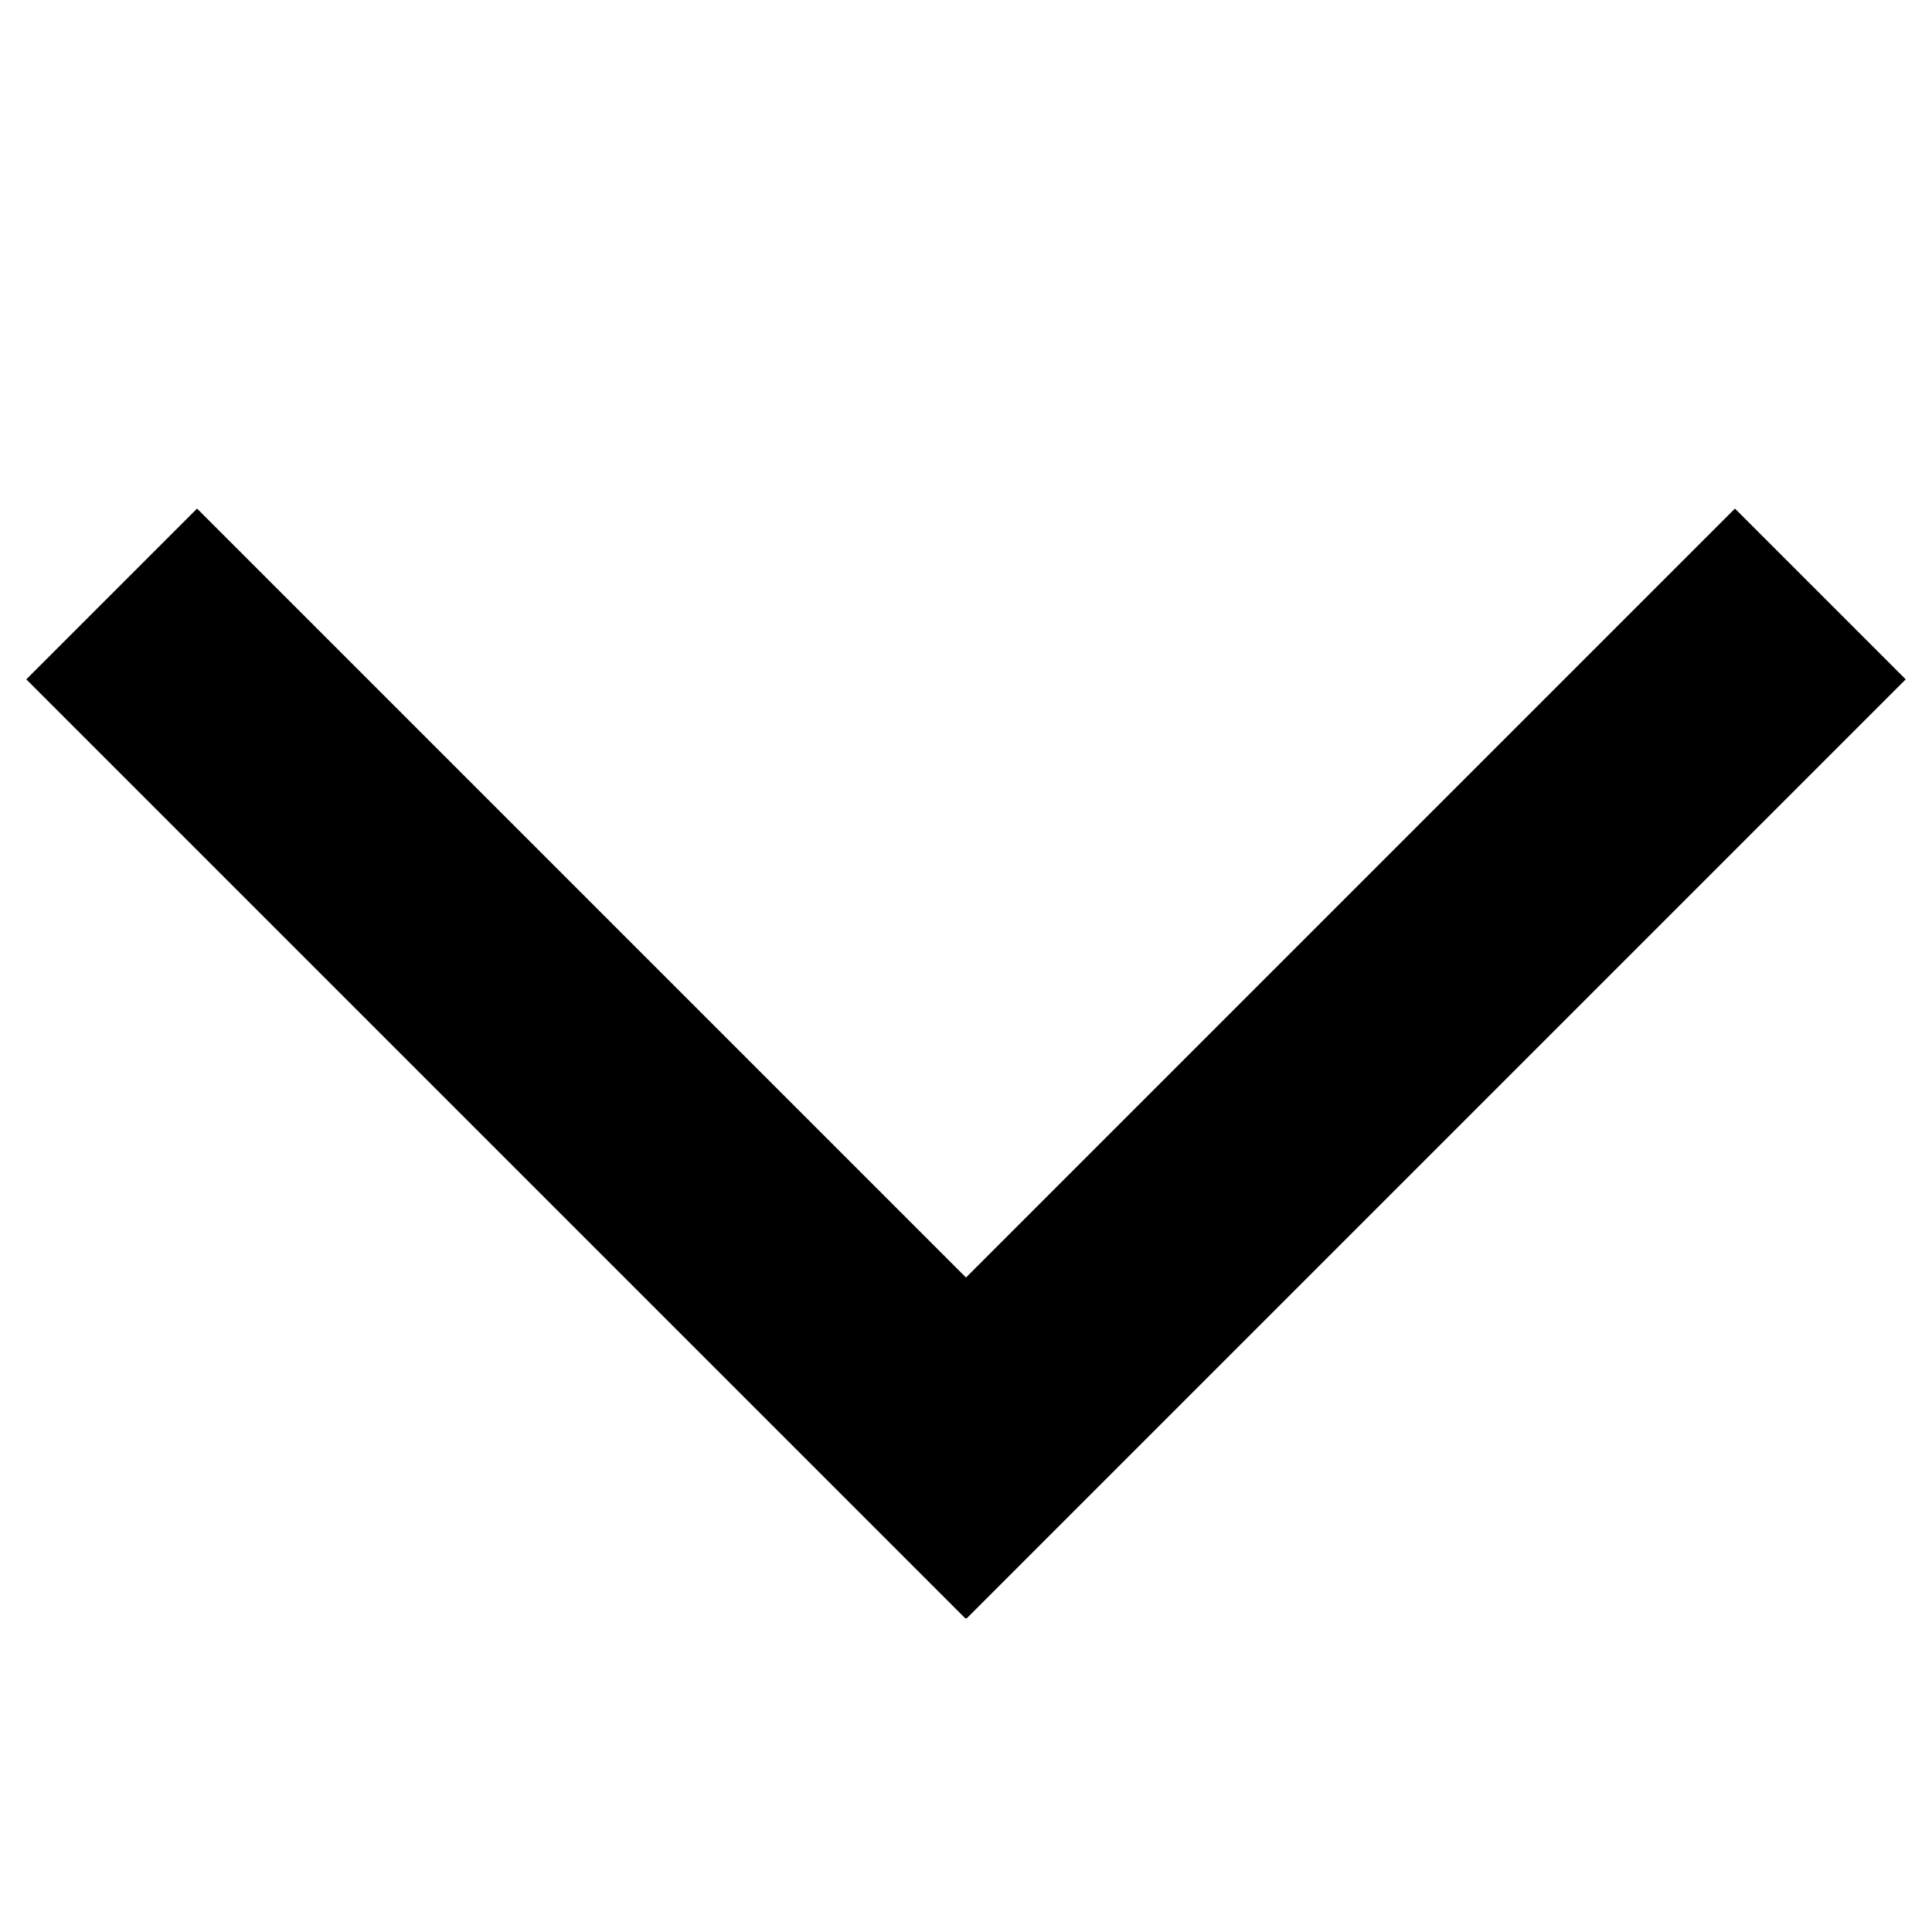
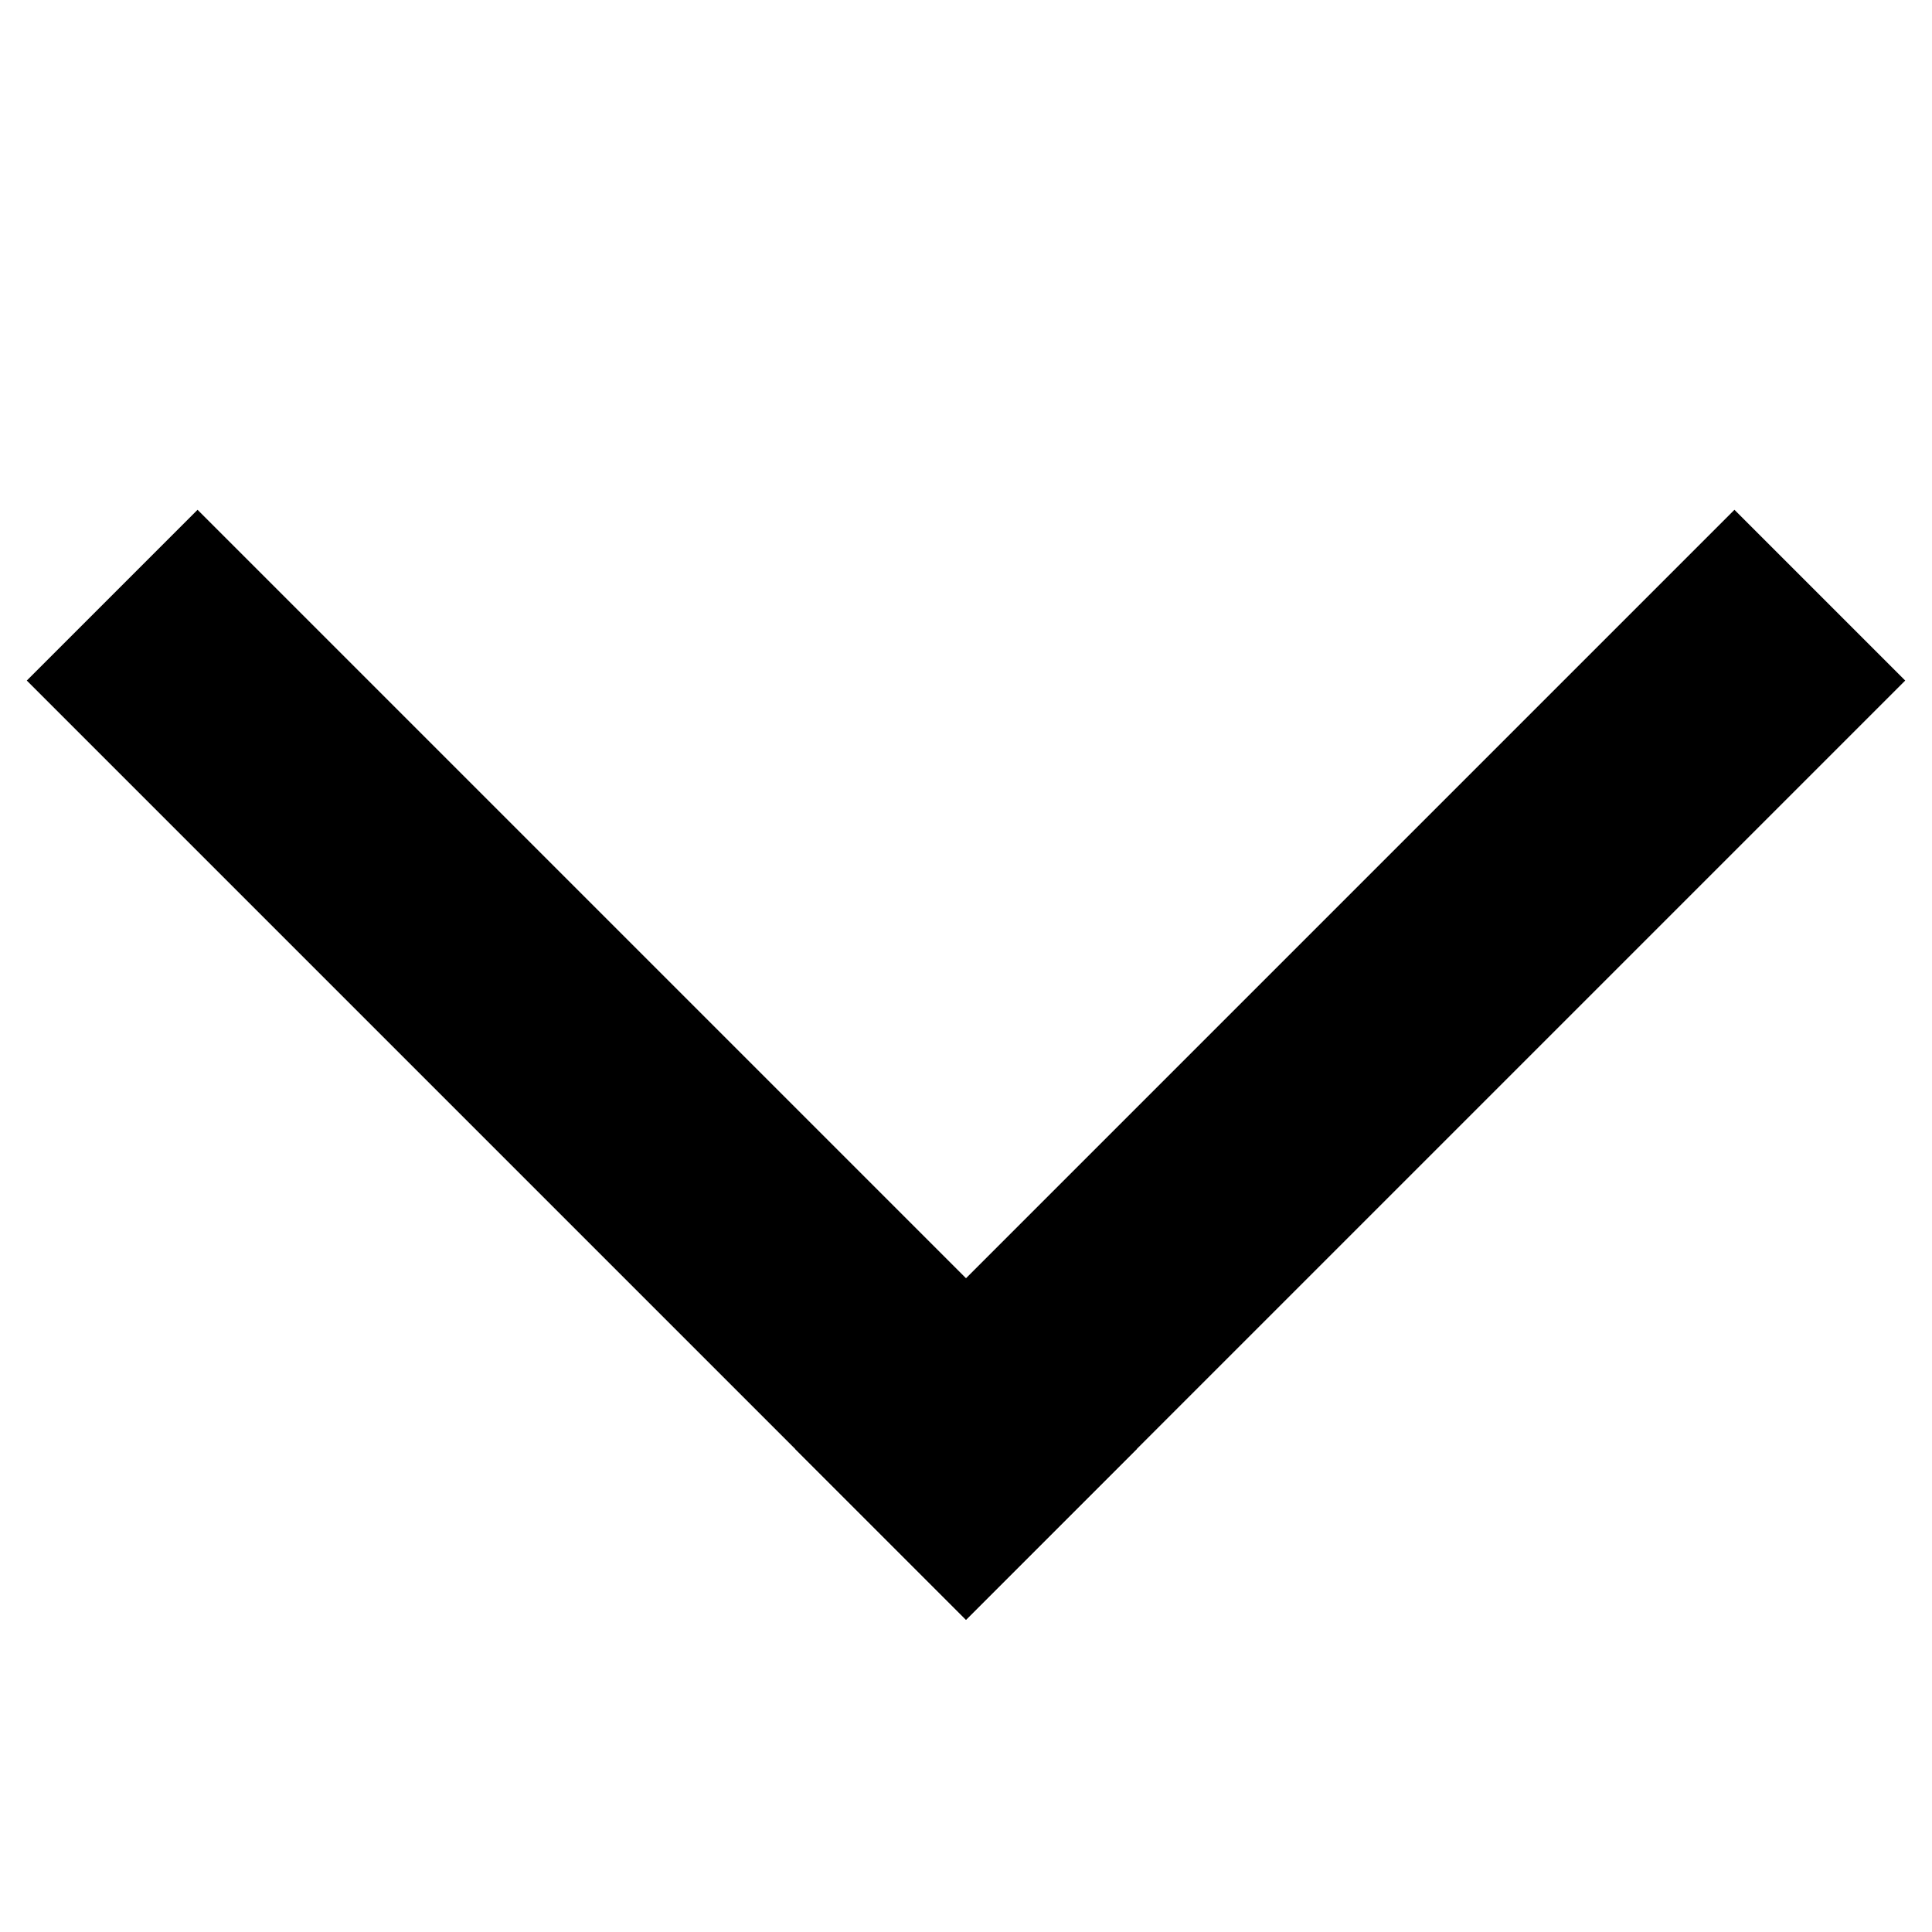
<svg xmlns="http://www.w3.org/2000/svg" width="16" height="16">
-   <g transform="rotate(270, 8, 8)">
-     <rect id="svg_1" transform="rotate(45, 5, 5.6)" height="2" width="11" x="5" y="7" stroke-width="0" stroke="#000" fill="#000000" />
-     <rect id="svg_2" transform="rotate(-45, 5, 10.4)" height="2" width="11" x="5" y="7" stroke-width="0" stroke="#000" fill="#000000" />
+   <g>
+     <rect id="svg_1" transform="rotate(45, 8, 12)" height="11" width="2" x="7" y="2" stroke-width="0" stroke="#000000" fill="#000000" />
+     <rect id="svg_2" transform="rotate(-45, 8, 12)" height="11" width="2" x="7" y="2" stroke-width="0" stroke="#000000" fill="#000000" />
  </g>
</svg>
